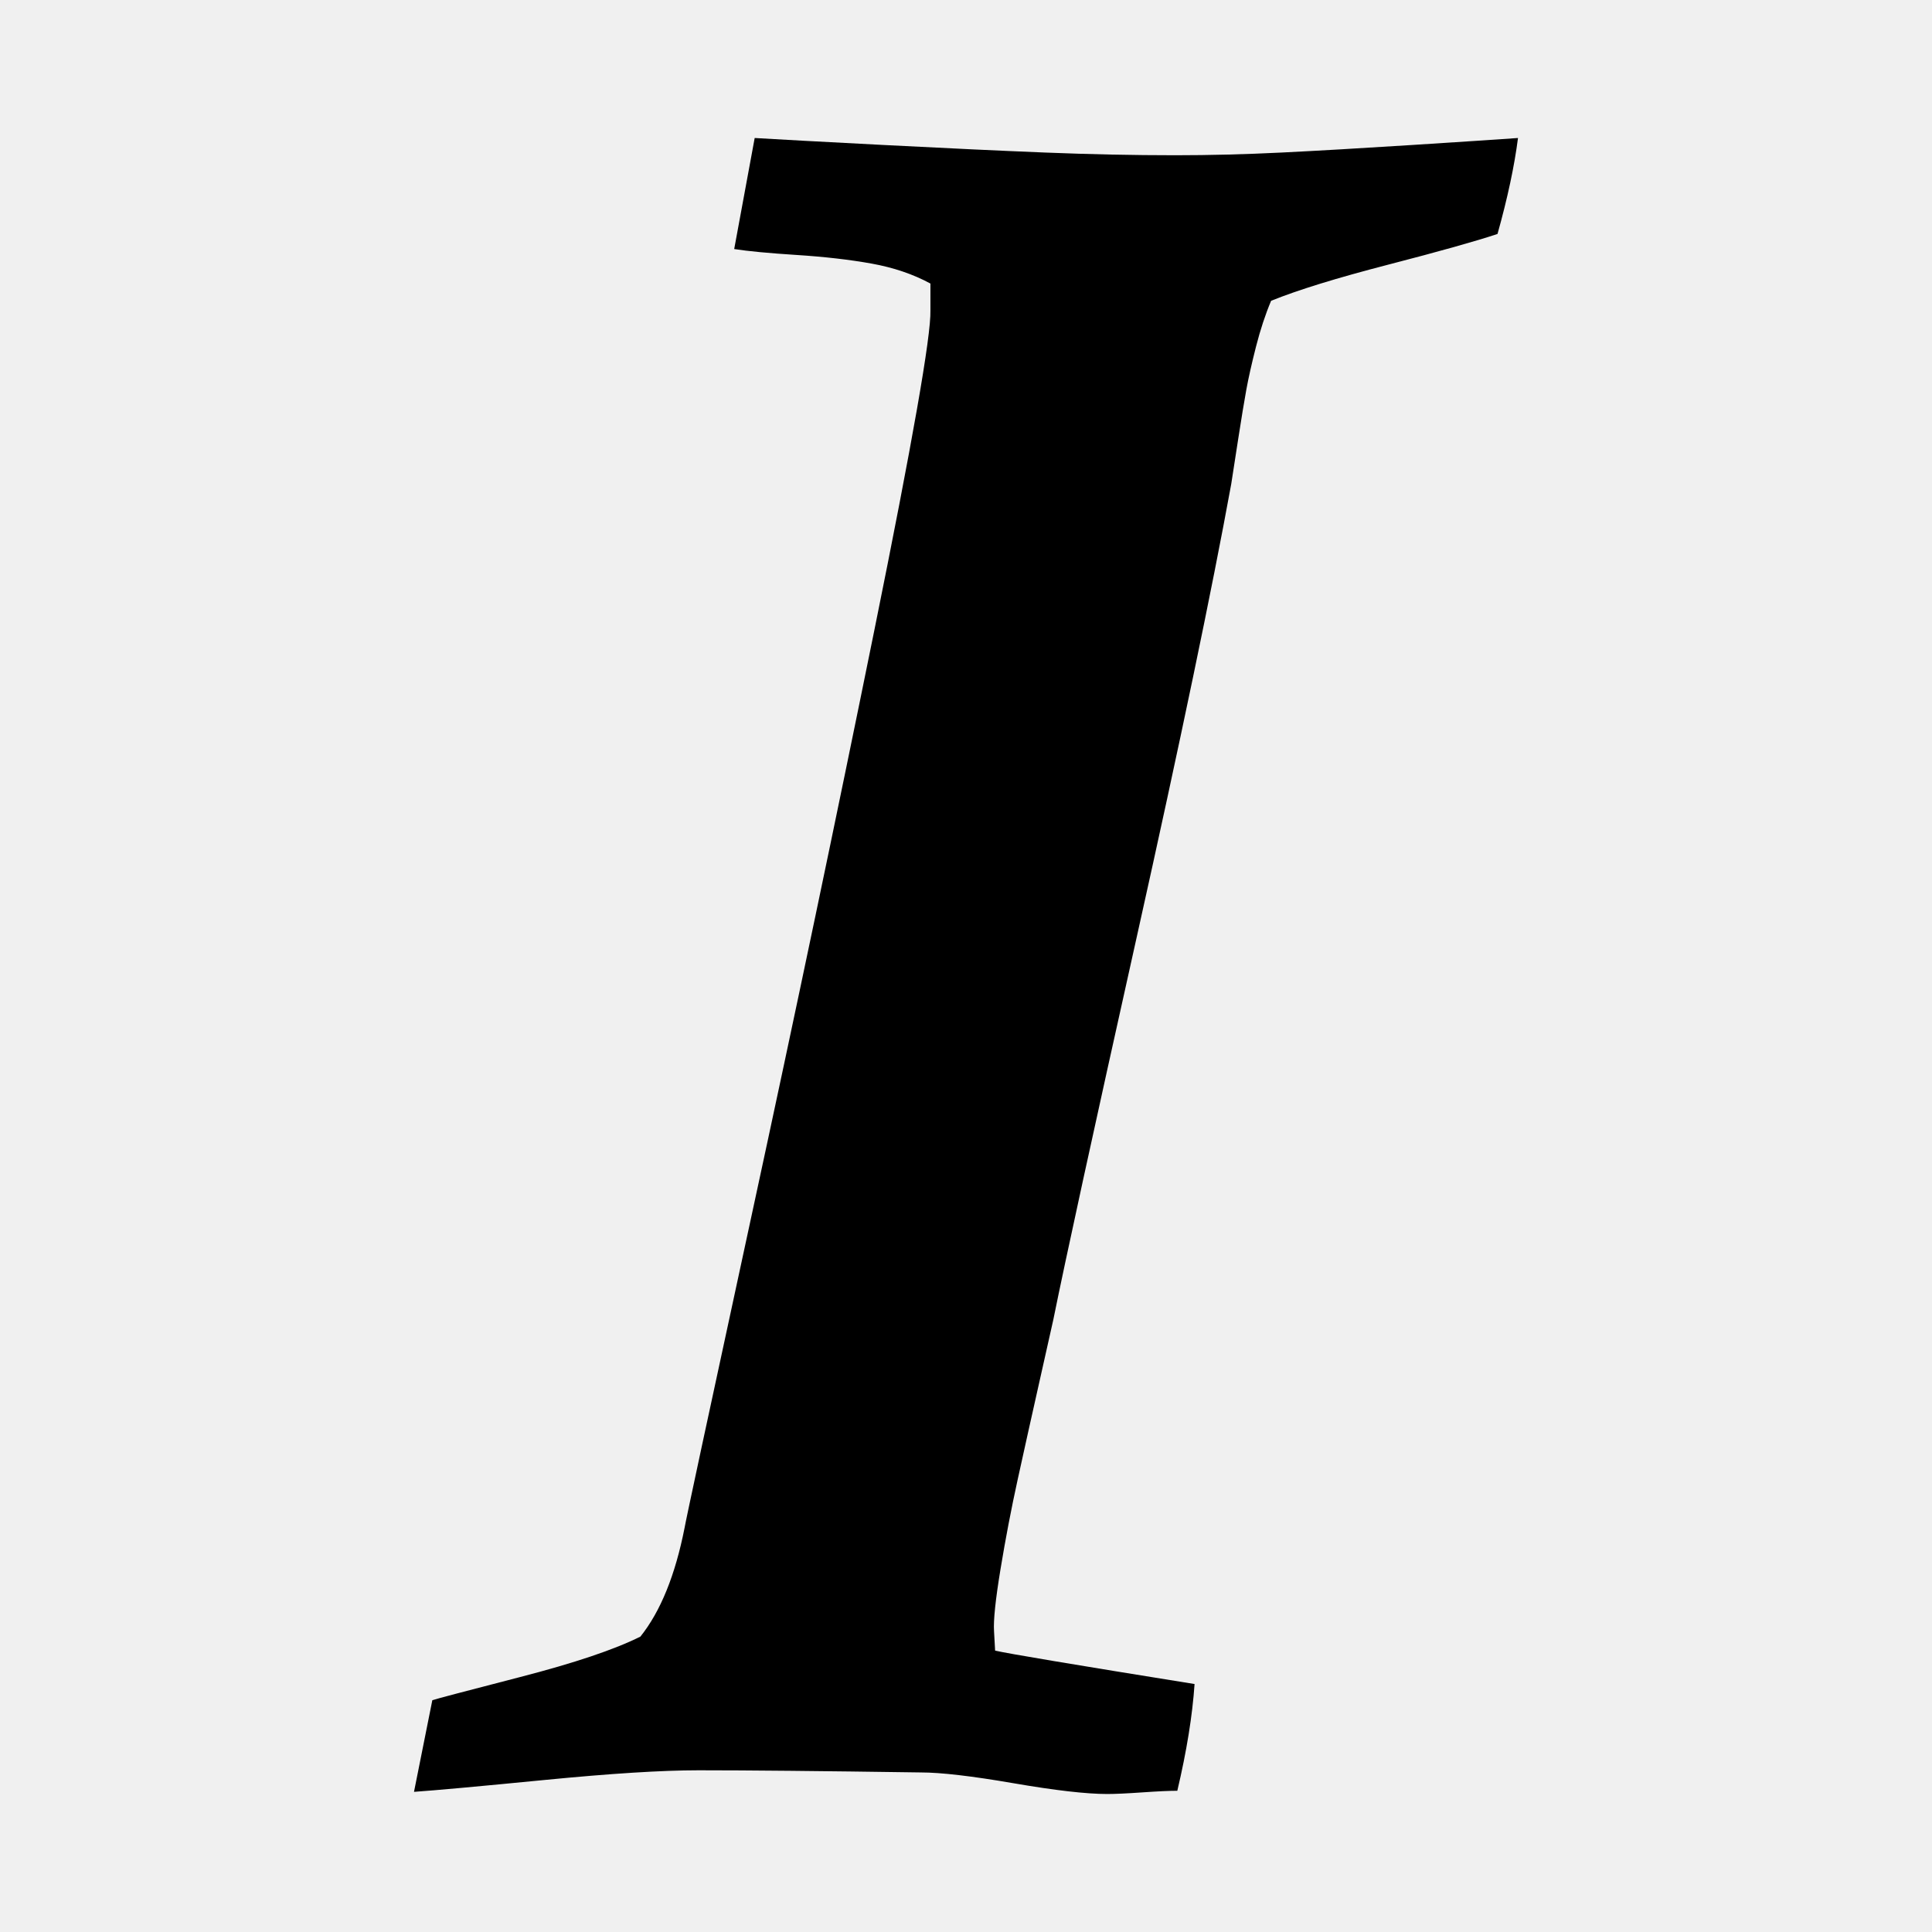
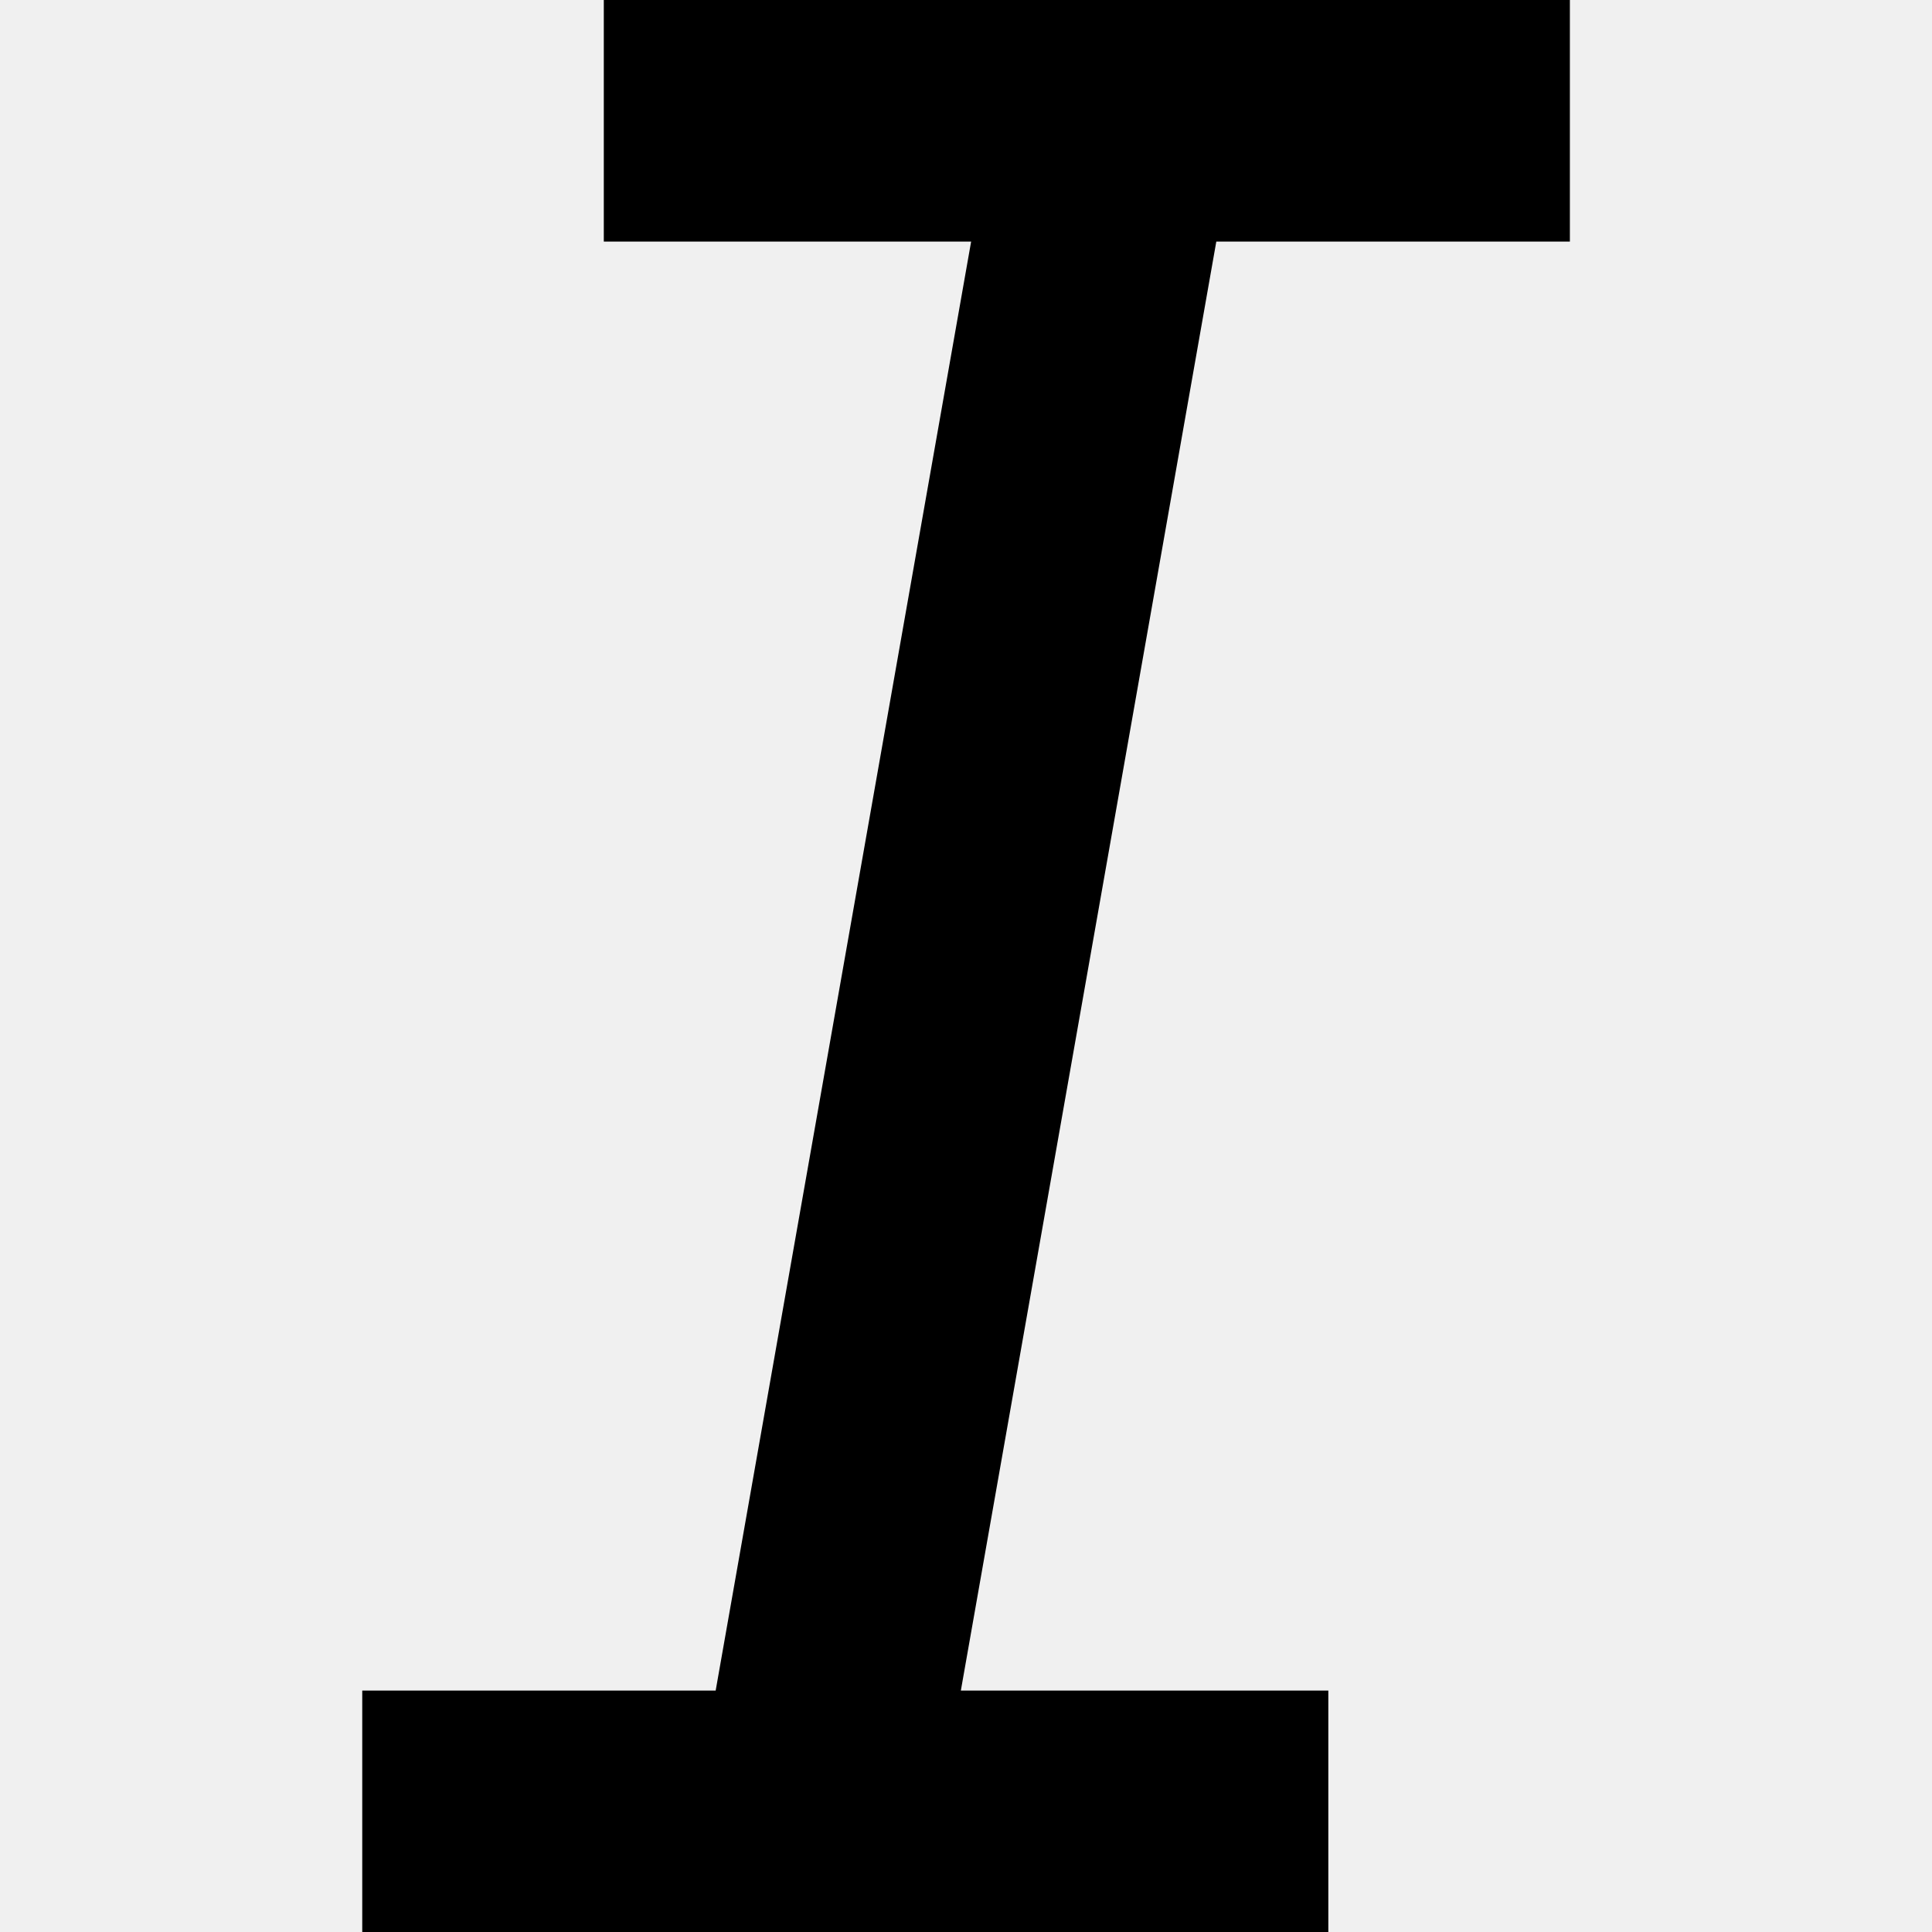
- <svg xmlns="http://www.w3.org/2000/svg" viewBox="0 0 1792 1792">
-   <path d="M384 1662l17-85q6-2 81.5-21.5t111.5-37.5q28-35 41-101 1-7 62-289t114-543.5 52-296.5v-25q-24-13-54.5-18.5t-69.5-8-58-5.5l19-103q33 2 120 6.5t149.5 7 120.5 2.5q48 0 98.5-2.5t121-7 98.5-6.5q-5 39-19 89-30 10-101.5 28.5t-108.5 33.5q-8 19-14 42.5t-9 40-7.5 45.5-6.5 42q-27 148-87.5 419.5t-77.5 355.5q-2 9-13 58t-20 90-16 83.5-6 57.5l1 18q17 4 185 31-3 44-16 99-11 0-32.5 1.5t-32.5 1.5q-29 0-87-10t-86-10q-138-2-206-2-51 0-143 9t-121 11z" />
+ <svg xmlns="http://www.w3.org/2000/svg" width="1792" height="1792" viewBox="0 0 1792 1792" fill="none">
+   <g clip-path="url(#clip0_2_4)">
+     <path d="M1232.07 1792H336V1568.08H663.81L900.763 224.05H560.05V0H1456.12V224.05H1128.17L891.22 1568.08H1232.07V1792Z" fill="black" />
+   </g>
+   <defs>
+     <clipPath id="clip0_2_4">
+       <rect width="1792" height="1792" fill="white" />
+     </clipPath>
+   </defs>
</svg>
